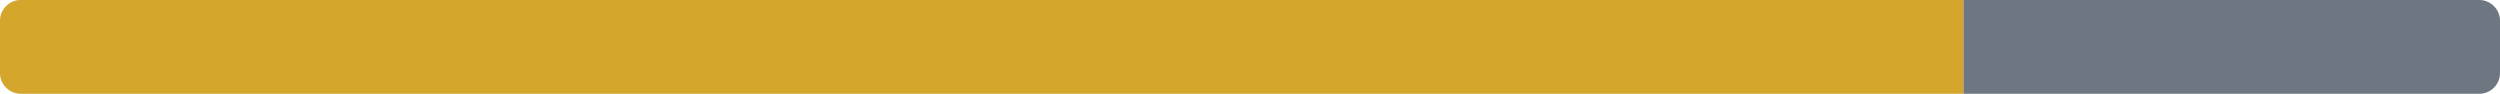
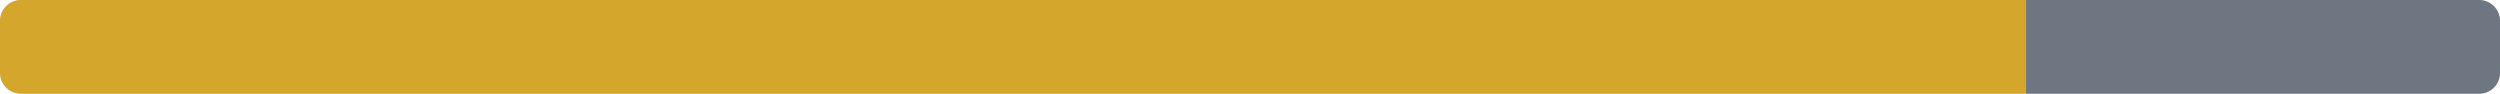
- <svg xmlns="http://www.w3.org/2000/svg" width="480" height="18" viewBox="0 0 480 18" role="img" aria-label="AWS: terraform-aws-modules: 0 ported, 33 partial, 9 blocked, 0 not started of 42 modules">
+ <svg xmlns="http://www.w3.org/2000/svg" width="480" height="18" viewBox="0 0 480 18" role="img" aria-label="AWS: terraform-aws-modules: 0 ported, 34 partial, 8 blocked, 0 not started of 42 modules">
  <clipPath id="r">
    <rect width="480" height="18" rx="4" />
  </clipPath>
  <g clip-path="url(#r)">
    <rect width="480" height="18" fill="#8c959f" fill-opacity="0.25" />
-     <rect x="0" width="377" height="18" fill="#d4a72c" />
-     <rect x="377" width="103" height="18" fill="#6e7781" />
+     <rect x="0" width="389" height="18" fill="#d4a72c" />
+     <rect x="389" width="91" height="18" fill="#6e7781" />
  </g>
</svg>
